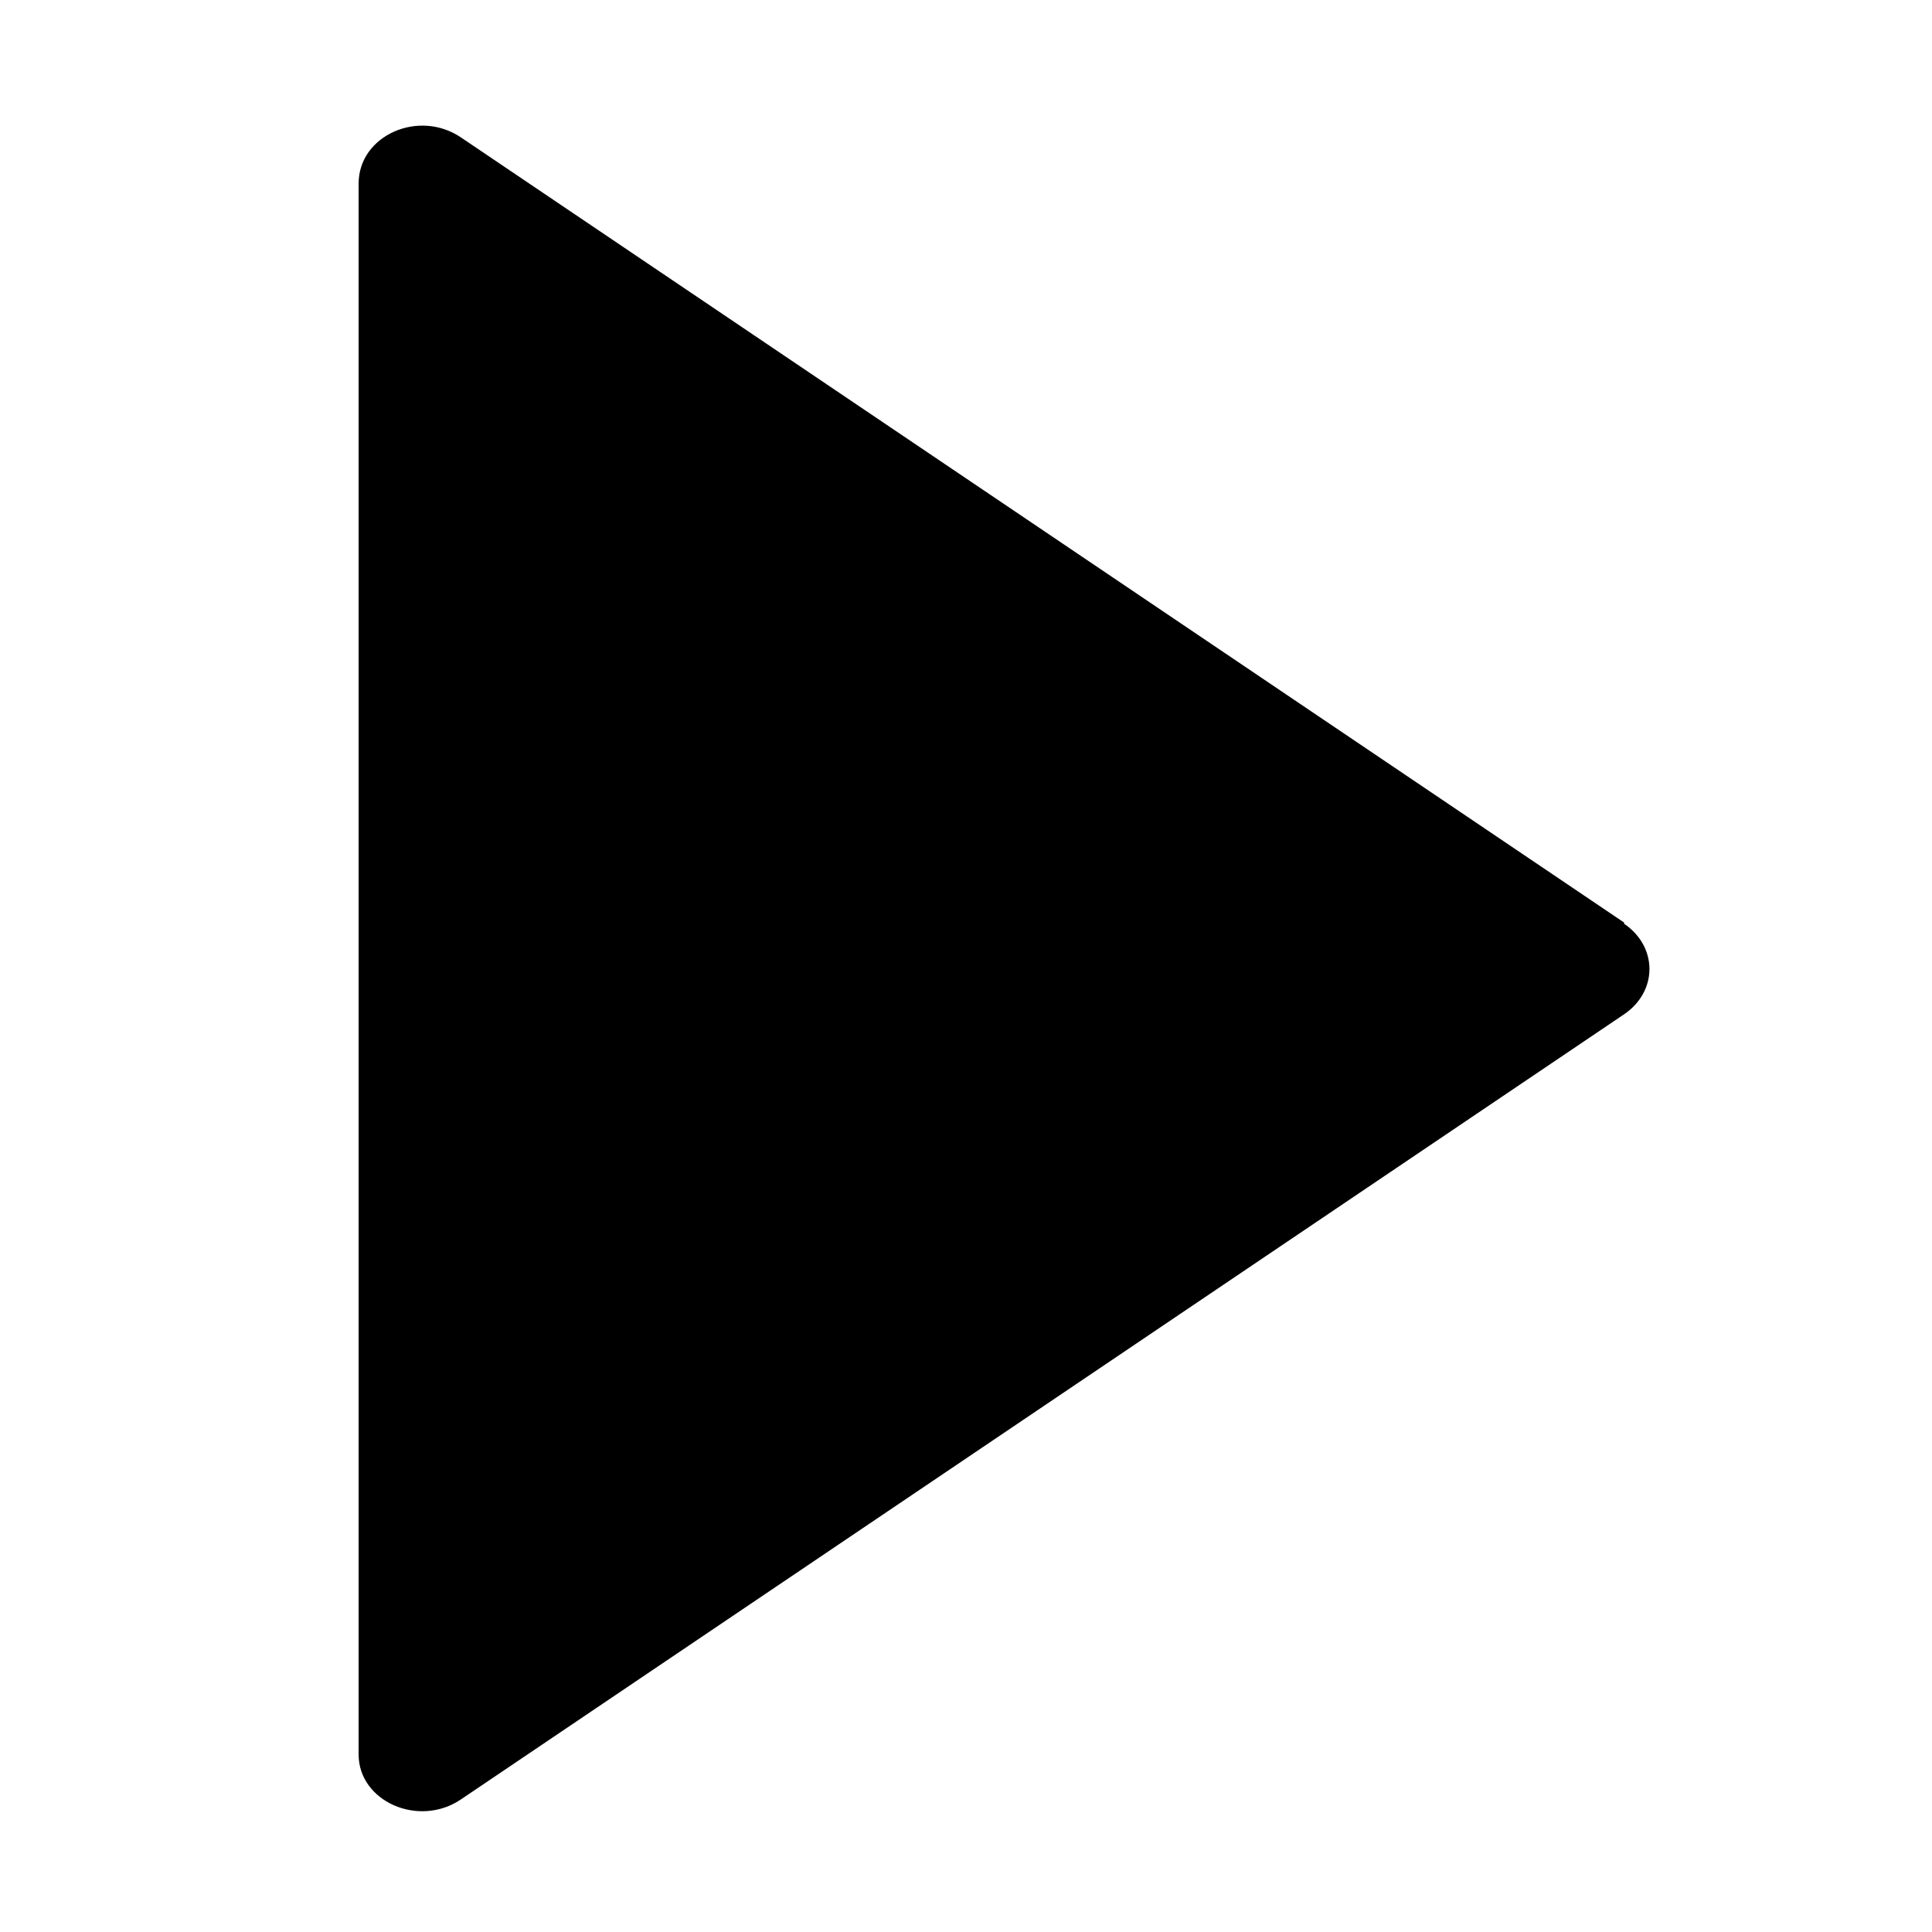
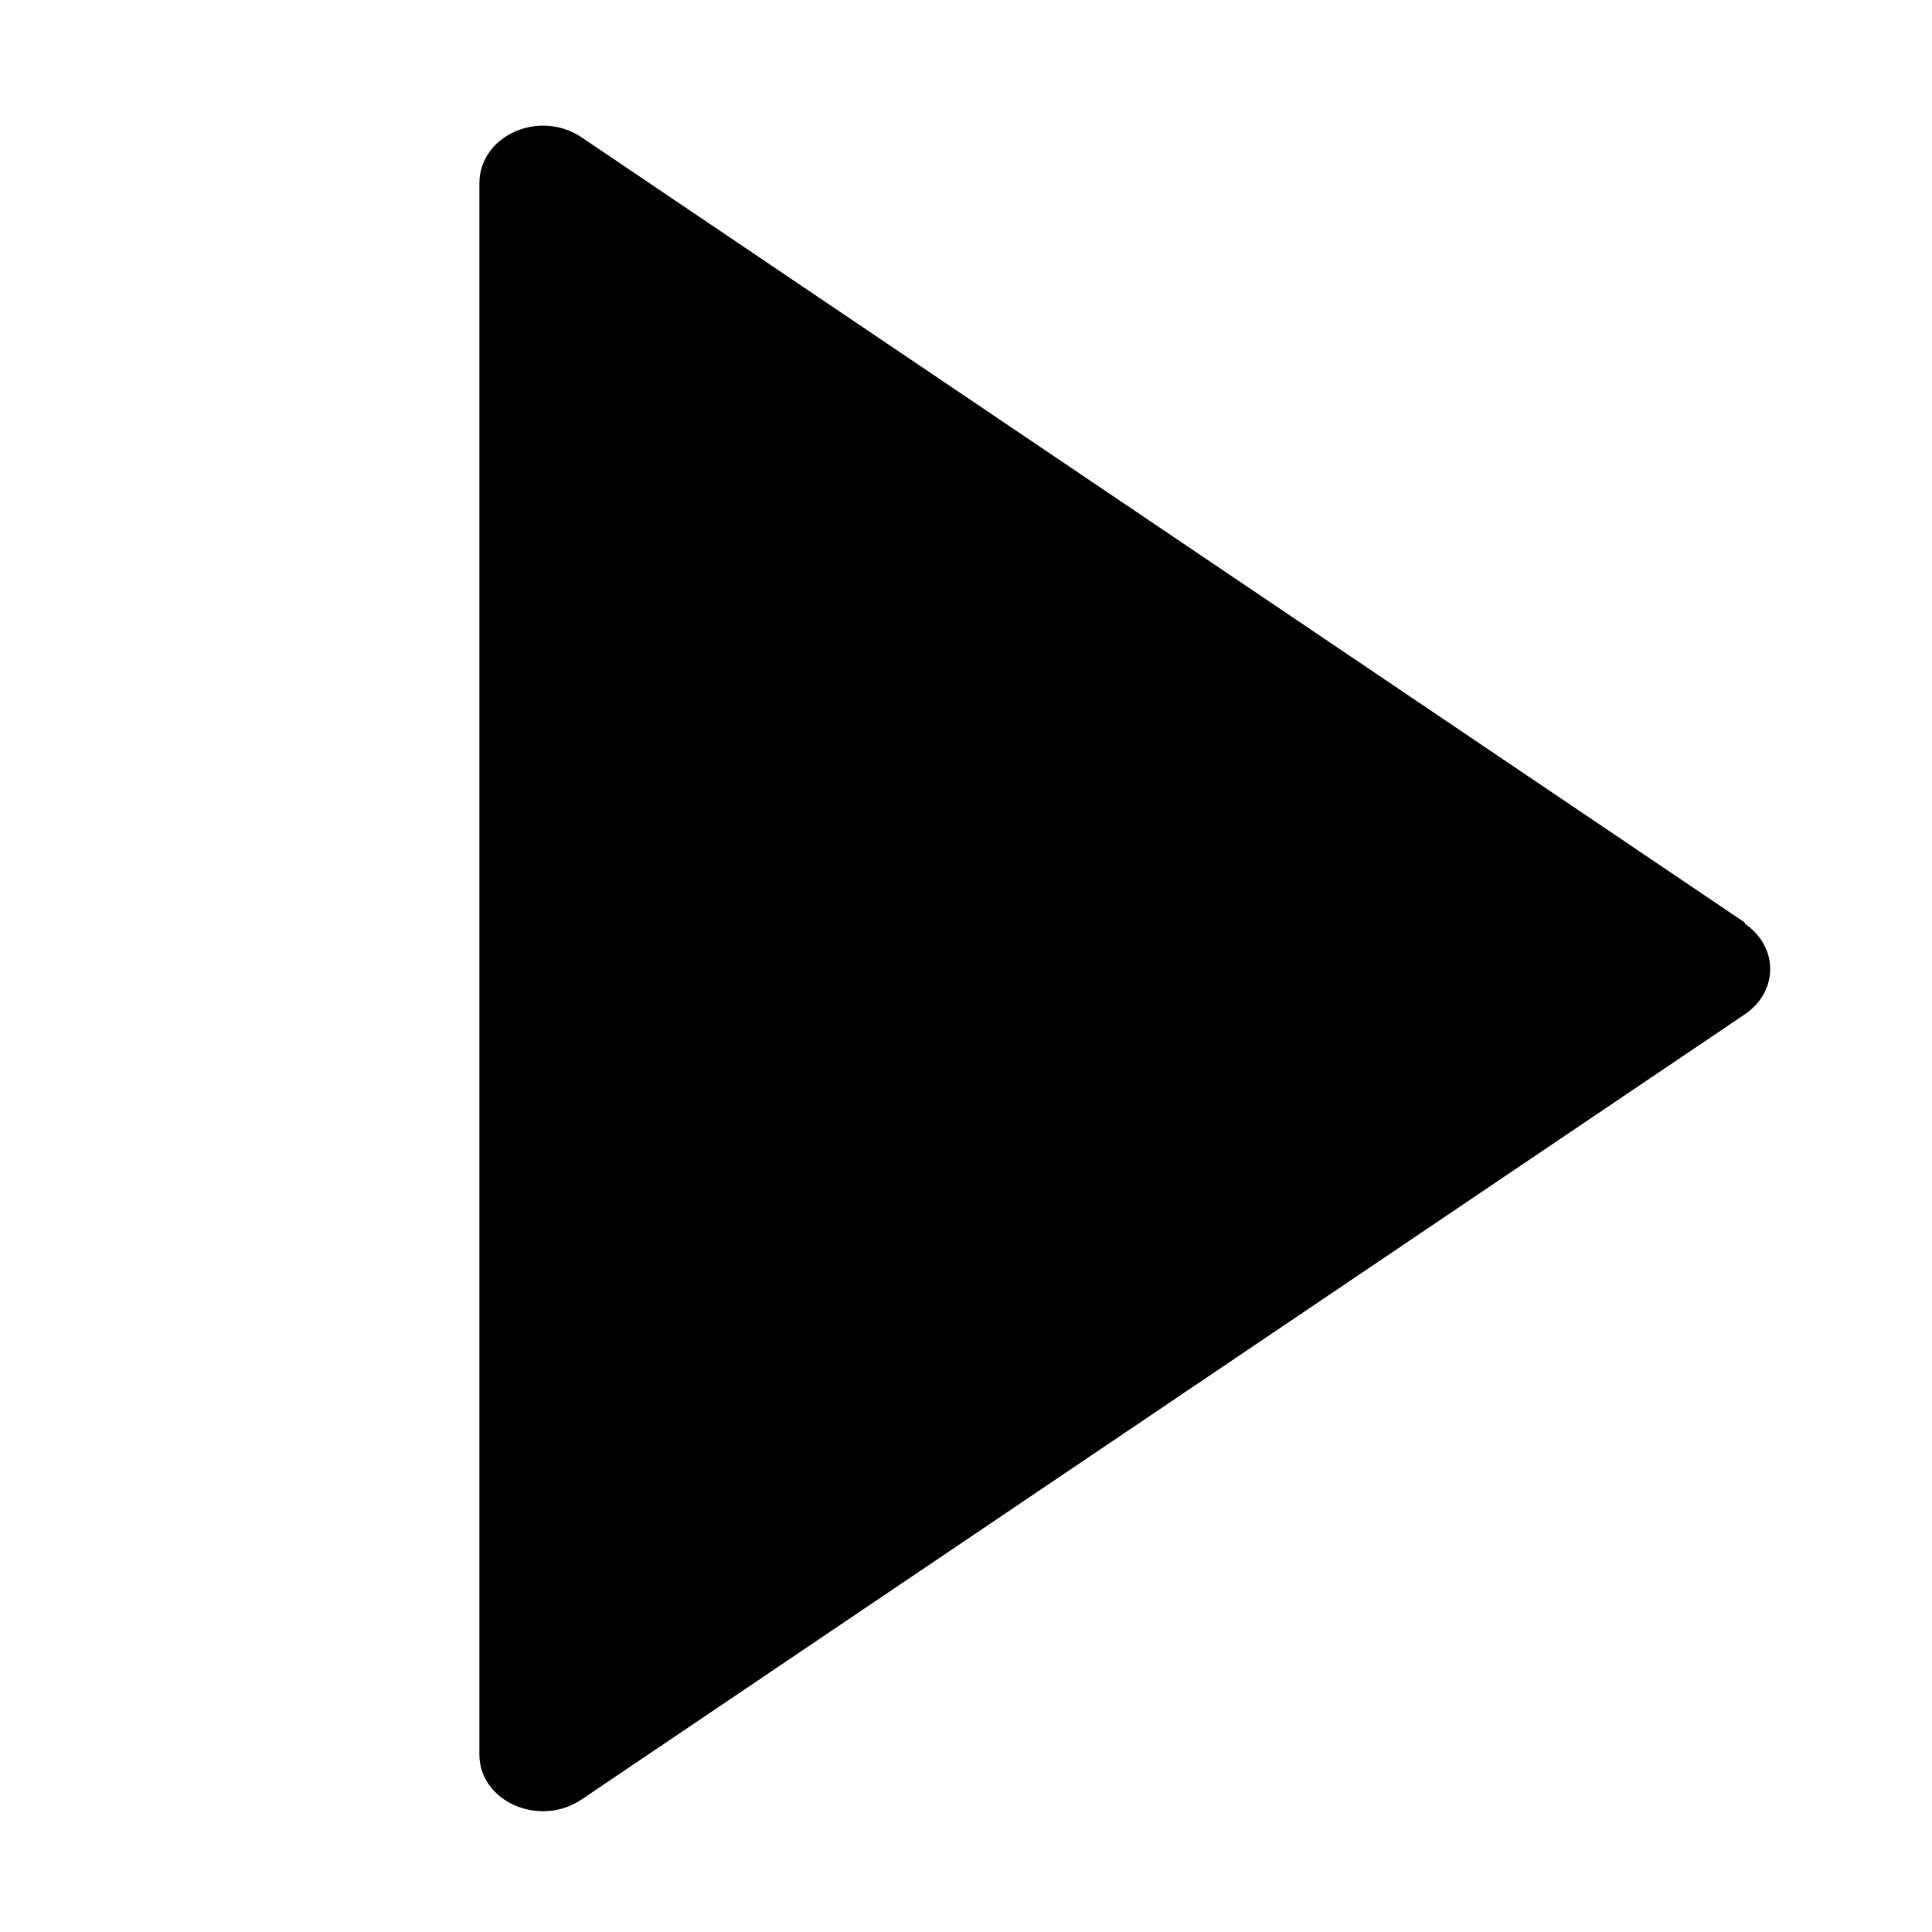
<svg xmlns="http://www.w3.org/2000/svg" width="16" height="16" fill="currentColor" viewBox="0 0 16 16">
-   <path d="M13.45 7.65c.28.19.28.56 0 .75l-9.63 6.5c-.35.24-.85.02-.85-.37V1.52c0-.4.5-.62.85-.38l9.63 6.5Z" />
+   <path d="M14.45 7.65c.28.19.28.56 0 .75l-9.63 6.5c-.35.24-.85.02-.85-.37V1.52c0-.4.5-.62.85-.38l9.63 6.5Z" />
</svg>
